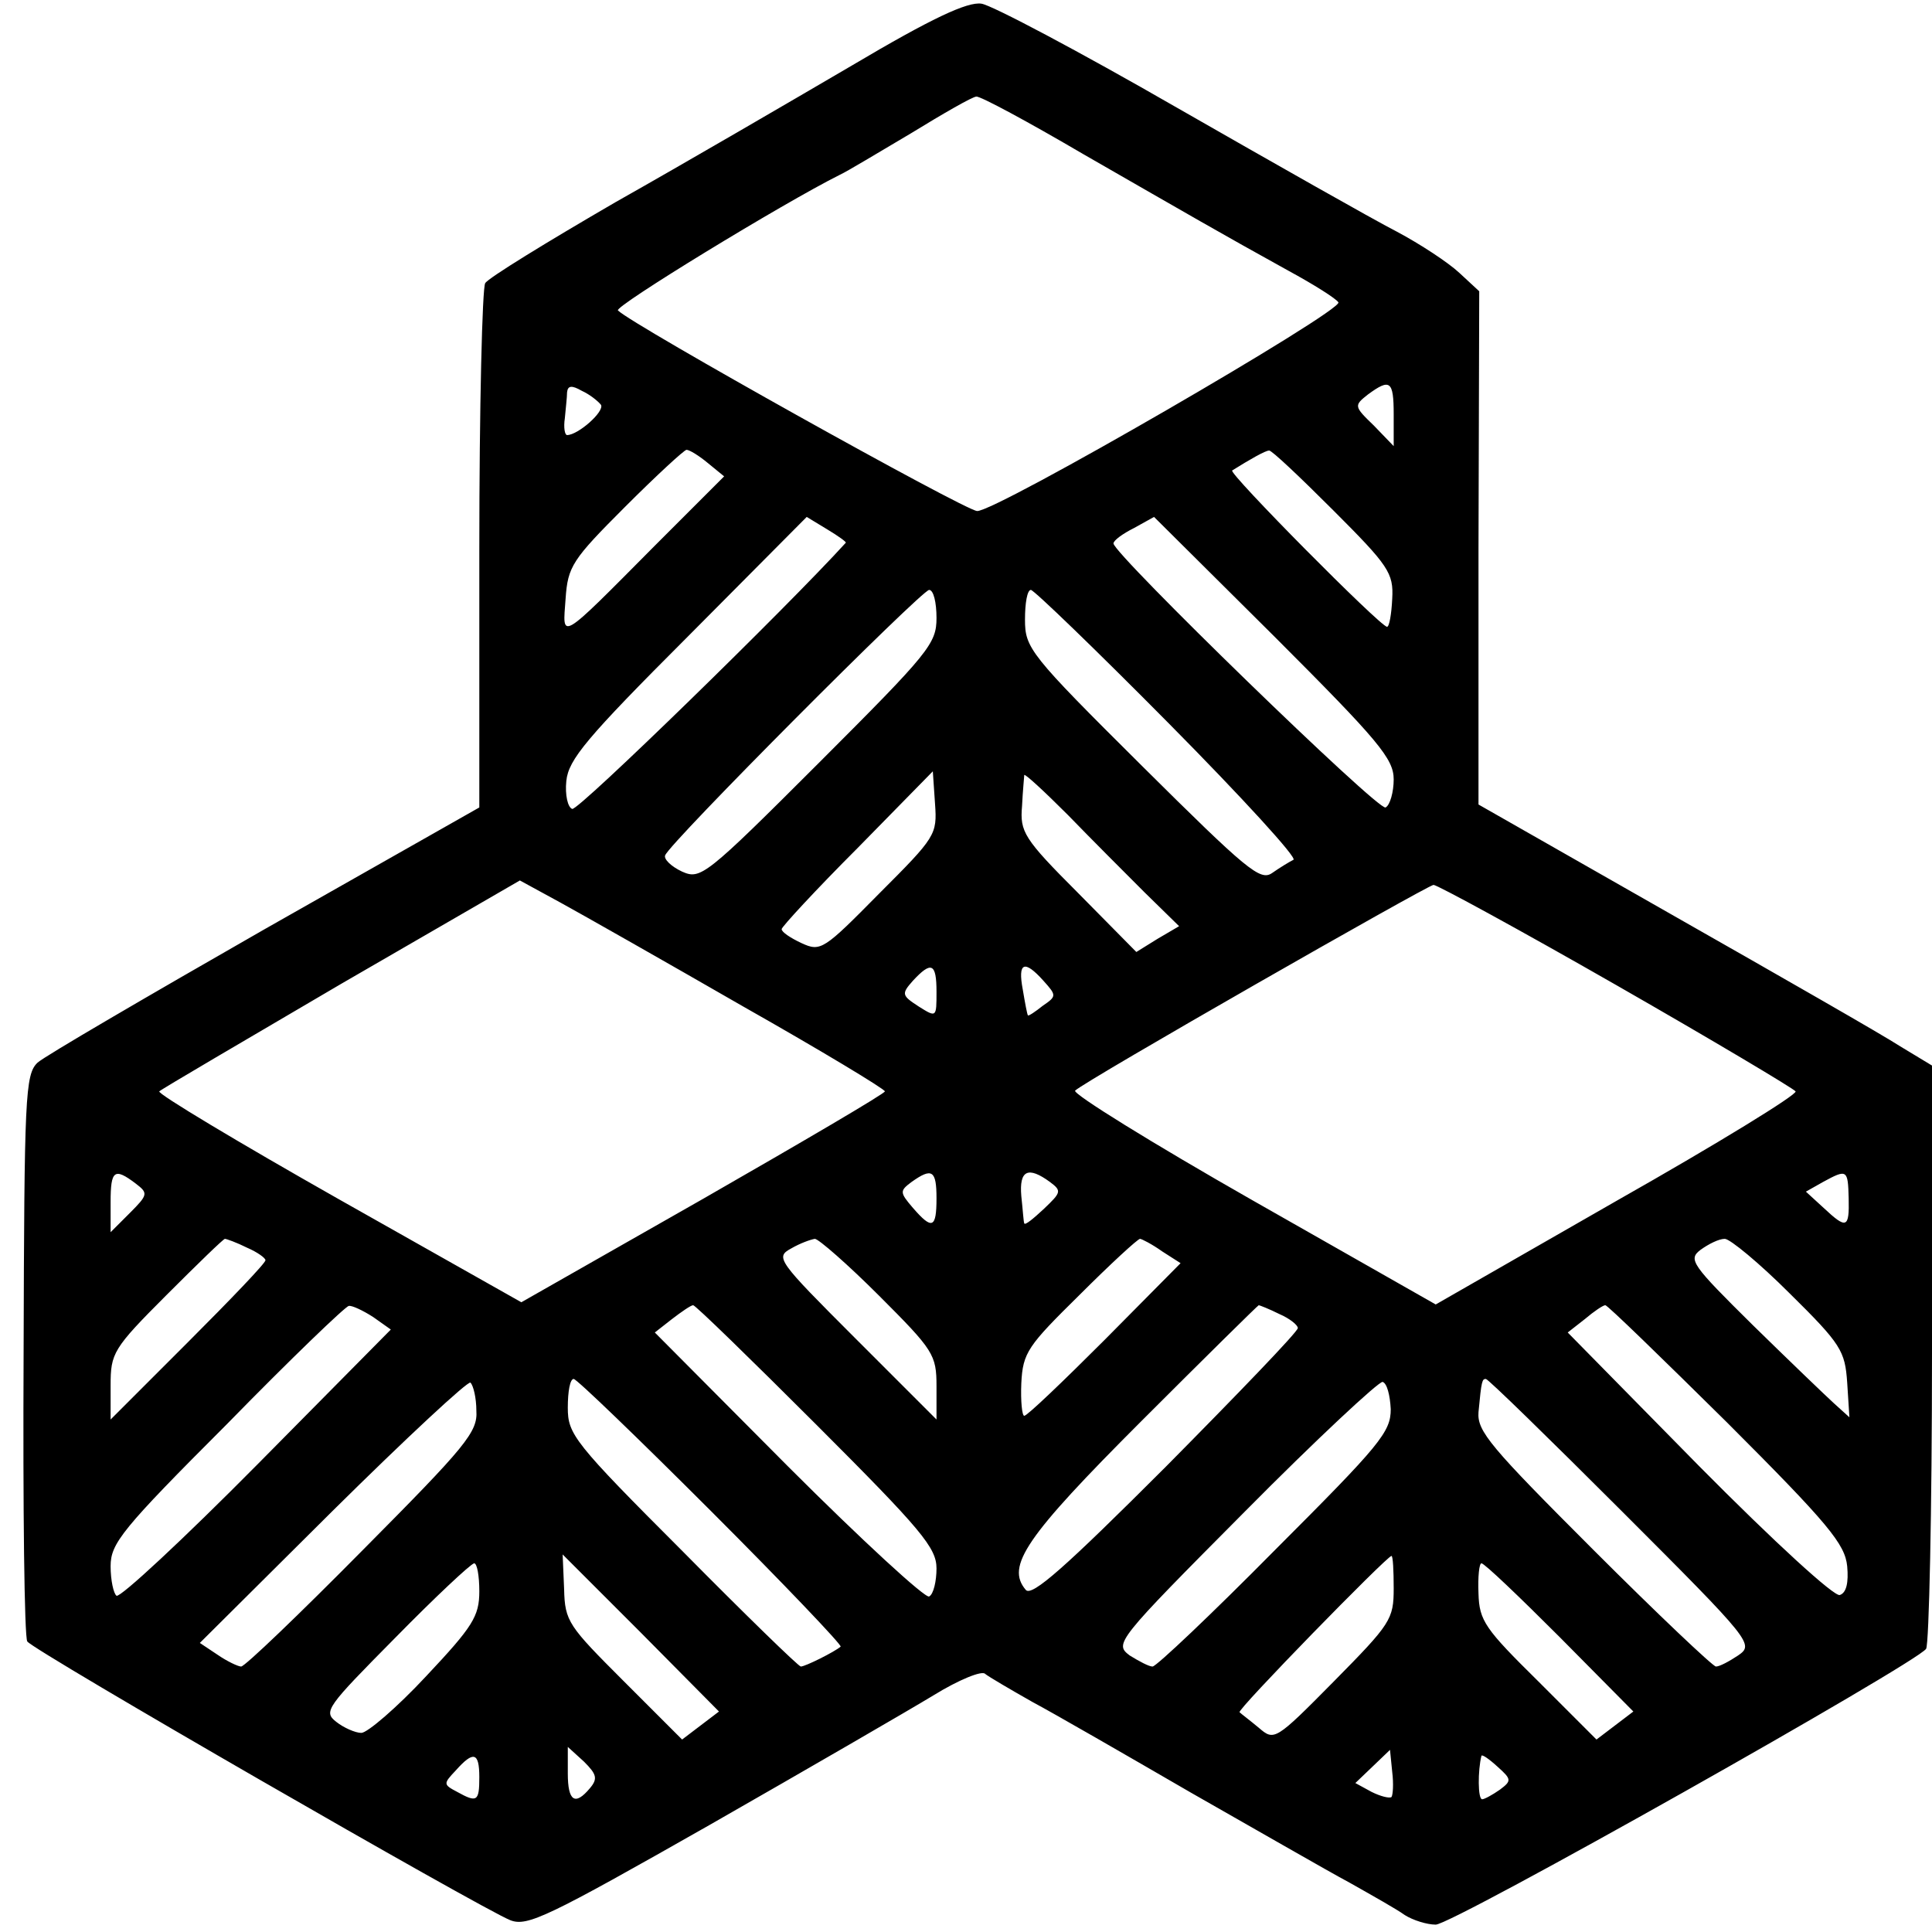
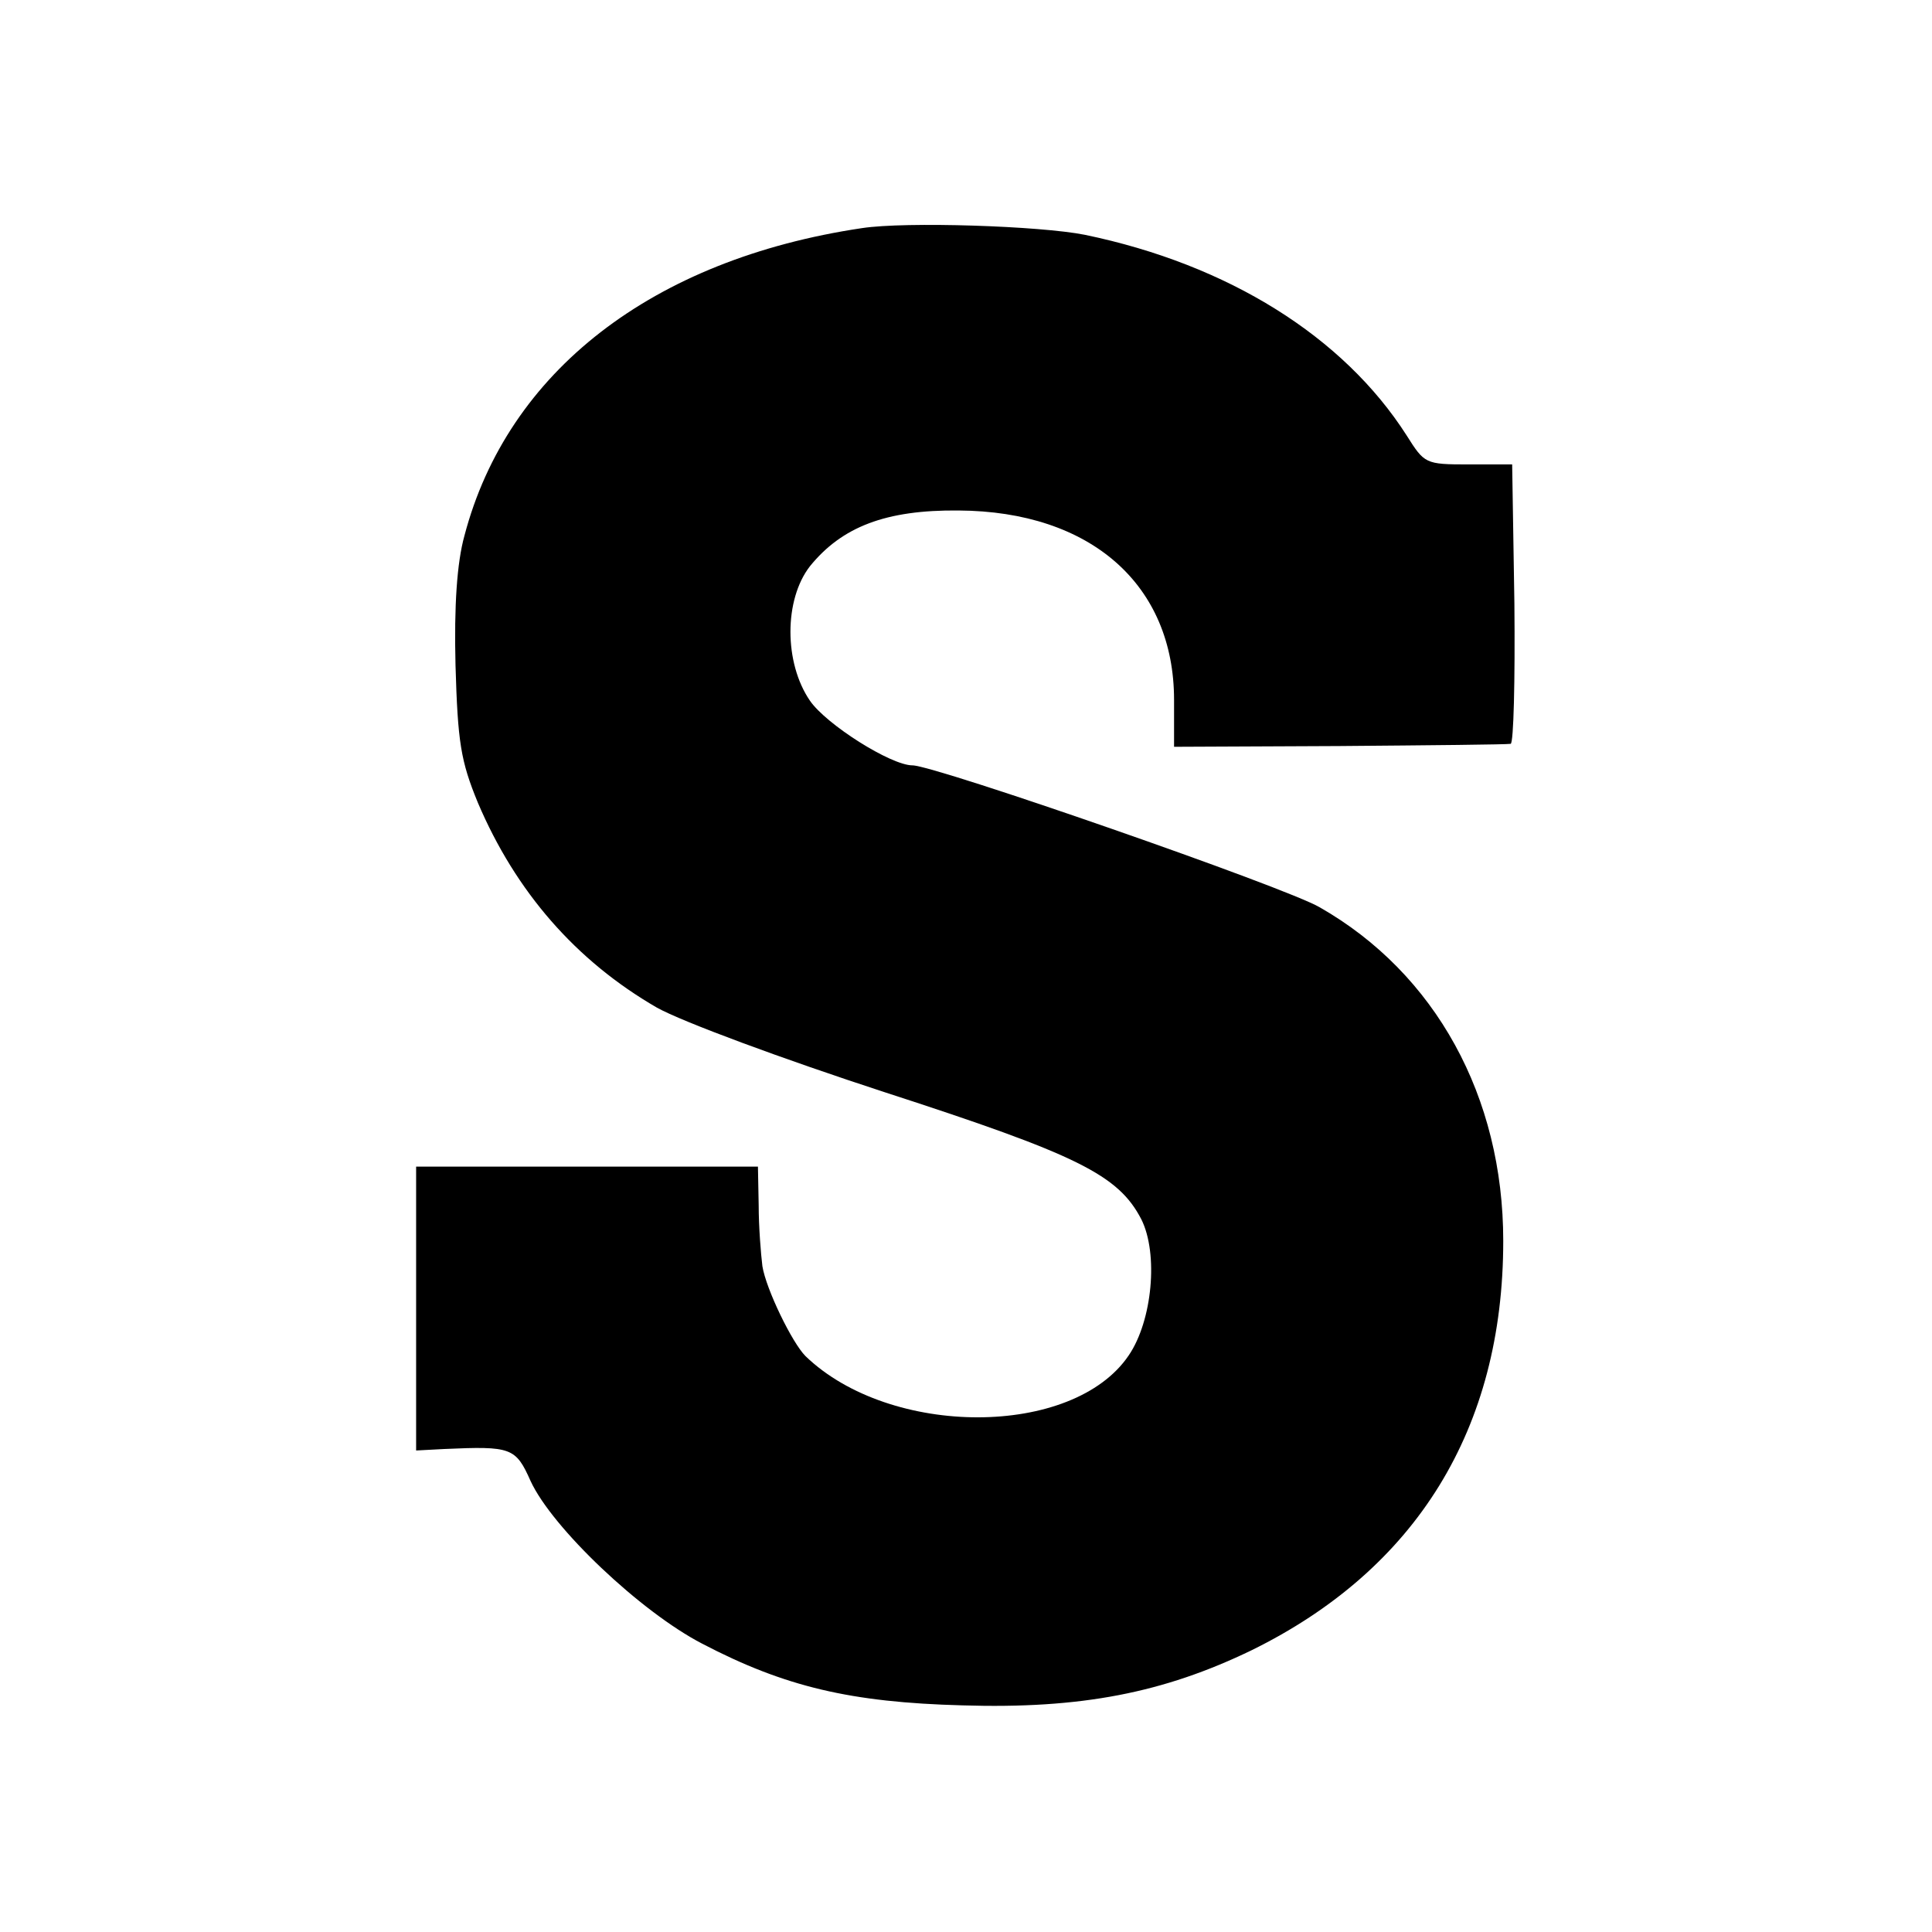
- <svg xmlns="http://www.w3.org/2000/svg" version="1.0" width="262pt" height="262pt" viewBox="0 0 262 262" preserveAspectRatio="xMidYMid meet">
-   <g transform="translate(0,262) scale(0.1,-0.1)" fill="#000000" stroke="none">
-     <path d="M1155 2531 c-82 -48 -226 -132 -320 -185 -93 -54 -173 -103 -177 -110 -4 -6 -8 -168 -8 -361 l0 -350 -291 -165 c-159 -91 -298 -172 -308 -181 -17 -16 -18 -46 -19 -395 -1 -209 1 -384 5 -390 9 -13 615 -362 655 -378 23 -9 50 4 270 129 133 76 271 156 304 176 34 21 66 34 70 29 5 -4 34 -21 64 -38 30 -16 127 -72 215 -123 88 -50 185 -106 215 -122 30 -17 64 -36 75 -44 11 -7 30 -13 42 -13 23 0 651 354 665 374 4 6 8 187 8 401 l0 390 -43 26 c-23 15 -161 94 -307 177 l-265 151 0 348 1 348 -27 25 c-15 14 -53 39 -85 56 -33 17 -167 93 -298 168 -132 76 -251 139 -265 141 -19 3 -68 -20 -176 -84z m314 -120 c148 -85 184 -106 278 -158 35 -19 65 -38 68 -43 7 -11 -466 -285 -490 -283 -17 1 -467 252 -487 272 -6 5 223 145 301 184 9 4 52 30 96 56 44 27 84 50 89 50 5 1 70 -34 145 -78z m-654 -340 c5 -9 -31 -41 -46 -41 -3 0 -5 10 -3 23 1 12 3 28 3 35 1 9 6 10 20 2 11 -5 22 -14 26 -19z m1075 -13 l0 -43 -27 28 c-27 26 -27 27 -8 42 30 22 35 19 35 -27z m-930 -66 l22 -18 -94 -94 c-132 -133 -125 -128 -121 -72 3 44 9 53 81 125 42 42 80 77 83 77 4 0 17 -8 29 -18z m848 -64 c75 -75 82 -85 80 -120 -1 -21 -4 -38 -7 -38 -9 0 -216 209 -210 212 24 15 45 27 50 27 3 1 42 -36 87 -81z m-661 -44 c-79 -87 -363 -364 -371 -361 -6 2 -10 19 -8 38 3 29 27 58 165 196 l161 162 28 -17 c15 -9 26 -17 25 -18z m743 -321 c0 -17 -5 -35 -11 -38 -9 -6 -369 344 -369 358 0 4 12 13 28 21 l27 15 163 -162 c142 -142 162 -166 162 -194z m-620 219 c0 -35 -10 -47 -159 -196 -155 -155 -161 -159 -186 -148 -15 7 -25 17 -23 22 5 16 348 360 358 360 6 0 10 -17 10 -38z m315 -143 c99 -100 175 -183 169 -185 -6 -3 -19 -11 -29 -18 -16 -11 -34 4 -176 145 -153 152 -159 160 -159 199 0 22 3 40 8 40 4 0 88 -81 187 -181z m-393 -231 c-75 -76 -79 -79 -105 -67 -15 7 -27 15 -27 19 0 3 46 53 103 110 l102 104 3 -44 c3 -42 1 -45 -76 -122z m360 2 l47 -46 -29 -17 -29 -18 -79 80 c-74 74 -79 83 -76 118 1 21 3 40 3 42 1 2 27 -22 59 -54 31 -32 78 -79 104 -105z m-544 -155 c106 -60 192 -112 192 -115 0 -3 -111 -68 -247 -146 l-246 -140 -248 140 c-136 77 -246 143 -243 146 3 3 114 68 247 146 l242 140 55 -30 c31 -17 142 -80 248 -141z m1184 29 c131 -75 240 -140 243 -144 3 -4 -106 -71 -242 -148 l-246 -141 -248 141 c-137 78 -245 145 -241 149 13 13 477 278 486 279 5 0 117 -61 248 -136z m-922 -9 c0 -35 0 -35 -24 -20 -23 15 -24 17 -8 35 25 27 32 24 32 -15z m145 15 c18 -20 18 -21 -1 -34 -10 -8 -19 -14 -20 -13 -1 1 -4 17 -7 35 -7 37 2 41 28 12z m-1231 -275 c17 -13 17 -15 -8 -40 l-26 -26 0 41 c0 43 5 47 34 25z m1086 -20 c0 -41 -6 -43 -32 -13 -18 21 -18 23 -2 35 28 20 34 16 34 -22z m154 22 c16 -12 15 -14 -8 -36 -15 -14 -26 -23 -27 -20 -1 2 -2 19 -4 37 -3 35 9 41 39 19z m1083 -22 c1 -41 -3 -42 -34 -13 l-24 22 23 13 c33 18 34 17 35 -22z m-2172 -67 c14 -6 25 -14 25 -17 0 -4 -47 -53 -105 -111 l-105 -105 0 46 c0 44 3 50 76 123 42 42 77 76 79 76 2 0 16 -5 30 -12z m857 -65 c74 -74 78 -80 78 -123 l0 -45 -110 110 c-106 106 -109 110 -87 122 12 7 26 12 32 13 5 0 45 -35 87 -77z m384 60 l25 -16 -103 -104 c-56 -56 -105 -103 -109 -103 -3 0 -5 20 -4 44 2 42 9 51 79 120 42 42 79 76 82 76 2 0 16 -7 30 -17z m851 -57 c70 -69 75 -78 78 -121 l3 -47 -21 19 c-11 10 -61 58 -110 106 -83 82 -88 89 -71 102 11 8 25 15 33 15 7 0 47 -33 88 -74z m-1921 -32 l24 -17 -181 -183 c-100 -101 -186 -181 -191 -178 -4 3 -8 21 -8 40 0 31 15 50 158 193 86 88 161 160 165 160 4 1 19 -6 33 -15z m601 -146 c143 -143 163 -167 163 -195 0 -17 -4 -35 -10 -38 -5 -3 -91 76 -191 176 l-181 182 23 18 c13 10 26 19 29 19 3 0 78 -73 167 -162z m628 150 c14 -6 25 -15 25 -19 0 -5 -81 -89 -179 -188 -136 -136 -182 -177 -190 -167 -27 32 -1 71 157 229 86 86 158 157 159 157 1 0 14 -5 28 -12z m607 -147 c138 -138 160 -165 163 -195 2 -22 -1 -36 -10 -39 -7 -3 -88 71 -191 175 l-178 181 23 18 c13 11 25 19 28 19 3 0 77 -72 165 -159z m-1696 16 c2 -29 -14 -48 -154 -189 -86 -87 -160 -158 -165 -158 -4 0 -19 7 -32 16 l-24 16 180 179 c100 99 184 177 187 174 4 -4 8 -21 8 -38z m319 -137 c98 -98 177 -181 175 -183 -8 -7 -48 -27 -54 -27 -3 0 -75 70 -160 156 -148 148 -156 159 -156 195 0 22 3 39 8 39 4 0 88 -81 187 -180z m921 139 c0 -31 -14 -48 -157 -191 -86 -87 -161 -158 -166 -158 -5 0 -18 7 -31 15 -21 16 -19 19 156 195 97 98 182 177 187 176 6 -2 10 -18 11 -37z m314 -139 c176 -176 179 -180 157 -195 -12 -8 -25 -15 -30 -15 -4 0 -79 71 -166 158 -140 140 -158 161 -156 187 4 43 5 45 10 45 3 0 86 -81 185 -180z m-1250 -290 l-25 -19 -79 79 c-75 75 -80 81 -81 125 l-2 47 106 -106 106 -107 -25 -19z m940 186 c0 -42 -4 -48 -81 -126 -80 -81 -81 -81 -102 -63 -12 10 -24 19 -26 21 -5 2 200 212 206 212 2 0 3 -20 3 -44z m-1240 -4 c0 -34 -9 -48 -72 -115 -40 -43 -80 -77 -88 -77 -8 0 -24 7 -34 15 -18 14 -13 20 80 114 54 55 102 100 107 101 4 0 7 -17 7 -38z m1465 -62 l100 -101 -25 -19 -25 -19 -79 79 c-72 71 -80 82 -81 119 -1 23 1 41 4 41 4 0 51 -45 106 -100z m-1315 -205 c-20 -24 -30 -18 -30 20 l0 36 22 -20 c17 -17 19 -23 8 -36z m1087 -12 c-3 -2 -15 1 -27 7 l-22 12 23 22 24 23 3 -30 c2 -16 1 -31 -1 -34z m-1237 27 c0 -33 -3 -35 -30 -20 -19 10 -19 11 -2 29 24 27 32 25 32 -9z m1384 -17 c-10 -7 -21 -13 -24 -13 -6 0 -6 39 -1 59 1 2 10 -4 22 -15 19 -17 19 -19 3 -31z" />
+ <svg xmlns="http://www.w3.org/2000/svg" version="1.0" width="260pt" height="260pt" viewBox="0 0 260 260" preserveAspectRatio="xMidYMid meet">
+   <g transform="translate(0,260) scale(0.1,-0.1)" fill="#000000" stroke="none">
+     <path d="M1160 2293 c-282 -42 -477 -193 -535 -414 -10 -36 -14 -94 -12 -174 3 -104 7 -129 30 -185 51 -120 132 -213 241 -276 34 -19 169 -69 307 -114 259 -84 314 -111 345 -171 23 -46 15 -136 -17 -183 -75 -111 -321 -111 -435 -1 -18 18 -53 90 -58 121 -2 16 -5 53 -5 82 l-1 52 -230 0 -230 0 0 -191 0 -191 38 2 c90 4 96 2 116 -43 29 -63 148 -176 231 -219 111 -58 200 -79 350 -83 160 -5 271 17 389 74 222 109 339 298 339 551 0 194 -91 360 -247 449 -46 27 -518 191 -548 191 -29 0 -116 55 -138 87 -35 51 -35 136 0 181 43 53 102 76 200 75 178 -1 290 -100 290 -255 l0 -63 222 1 c123 1 226 2 231 3 4 1 6 85 5 189 l-3 187 -59 0 c-58 0 -59 1 -83 39 -85 133 -240 230 -433 270 -60 12 -241 18 -300 9z" />
  </g>
</svg>
